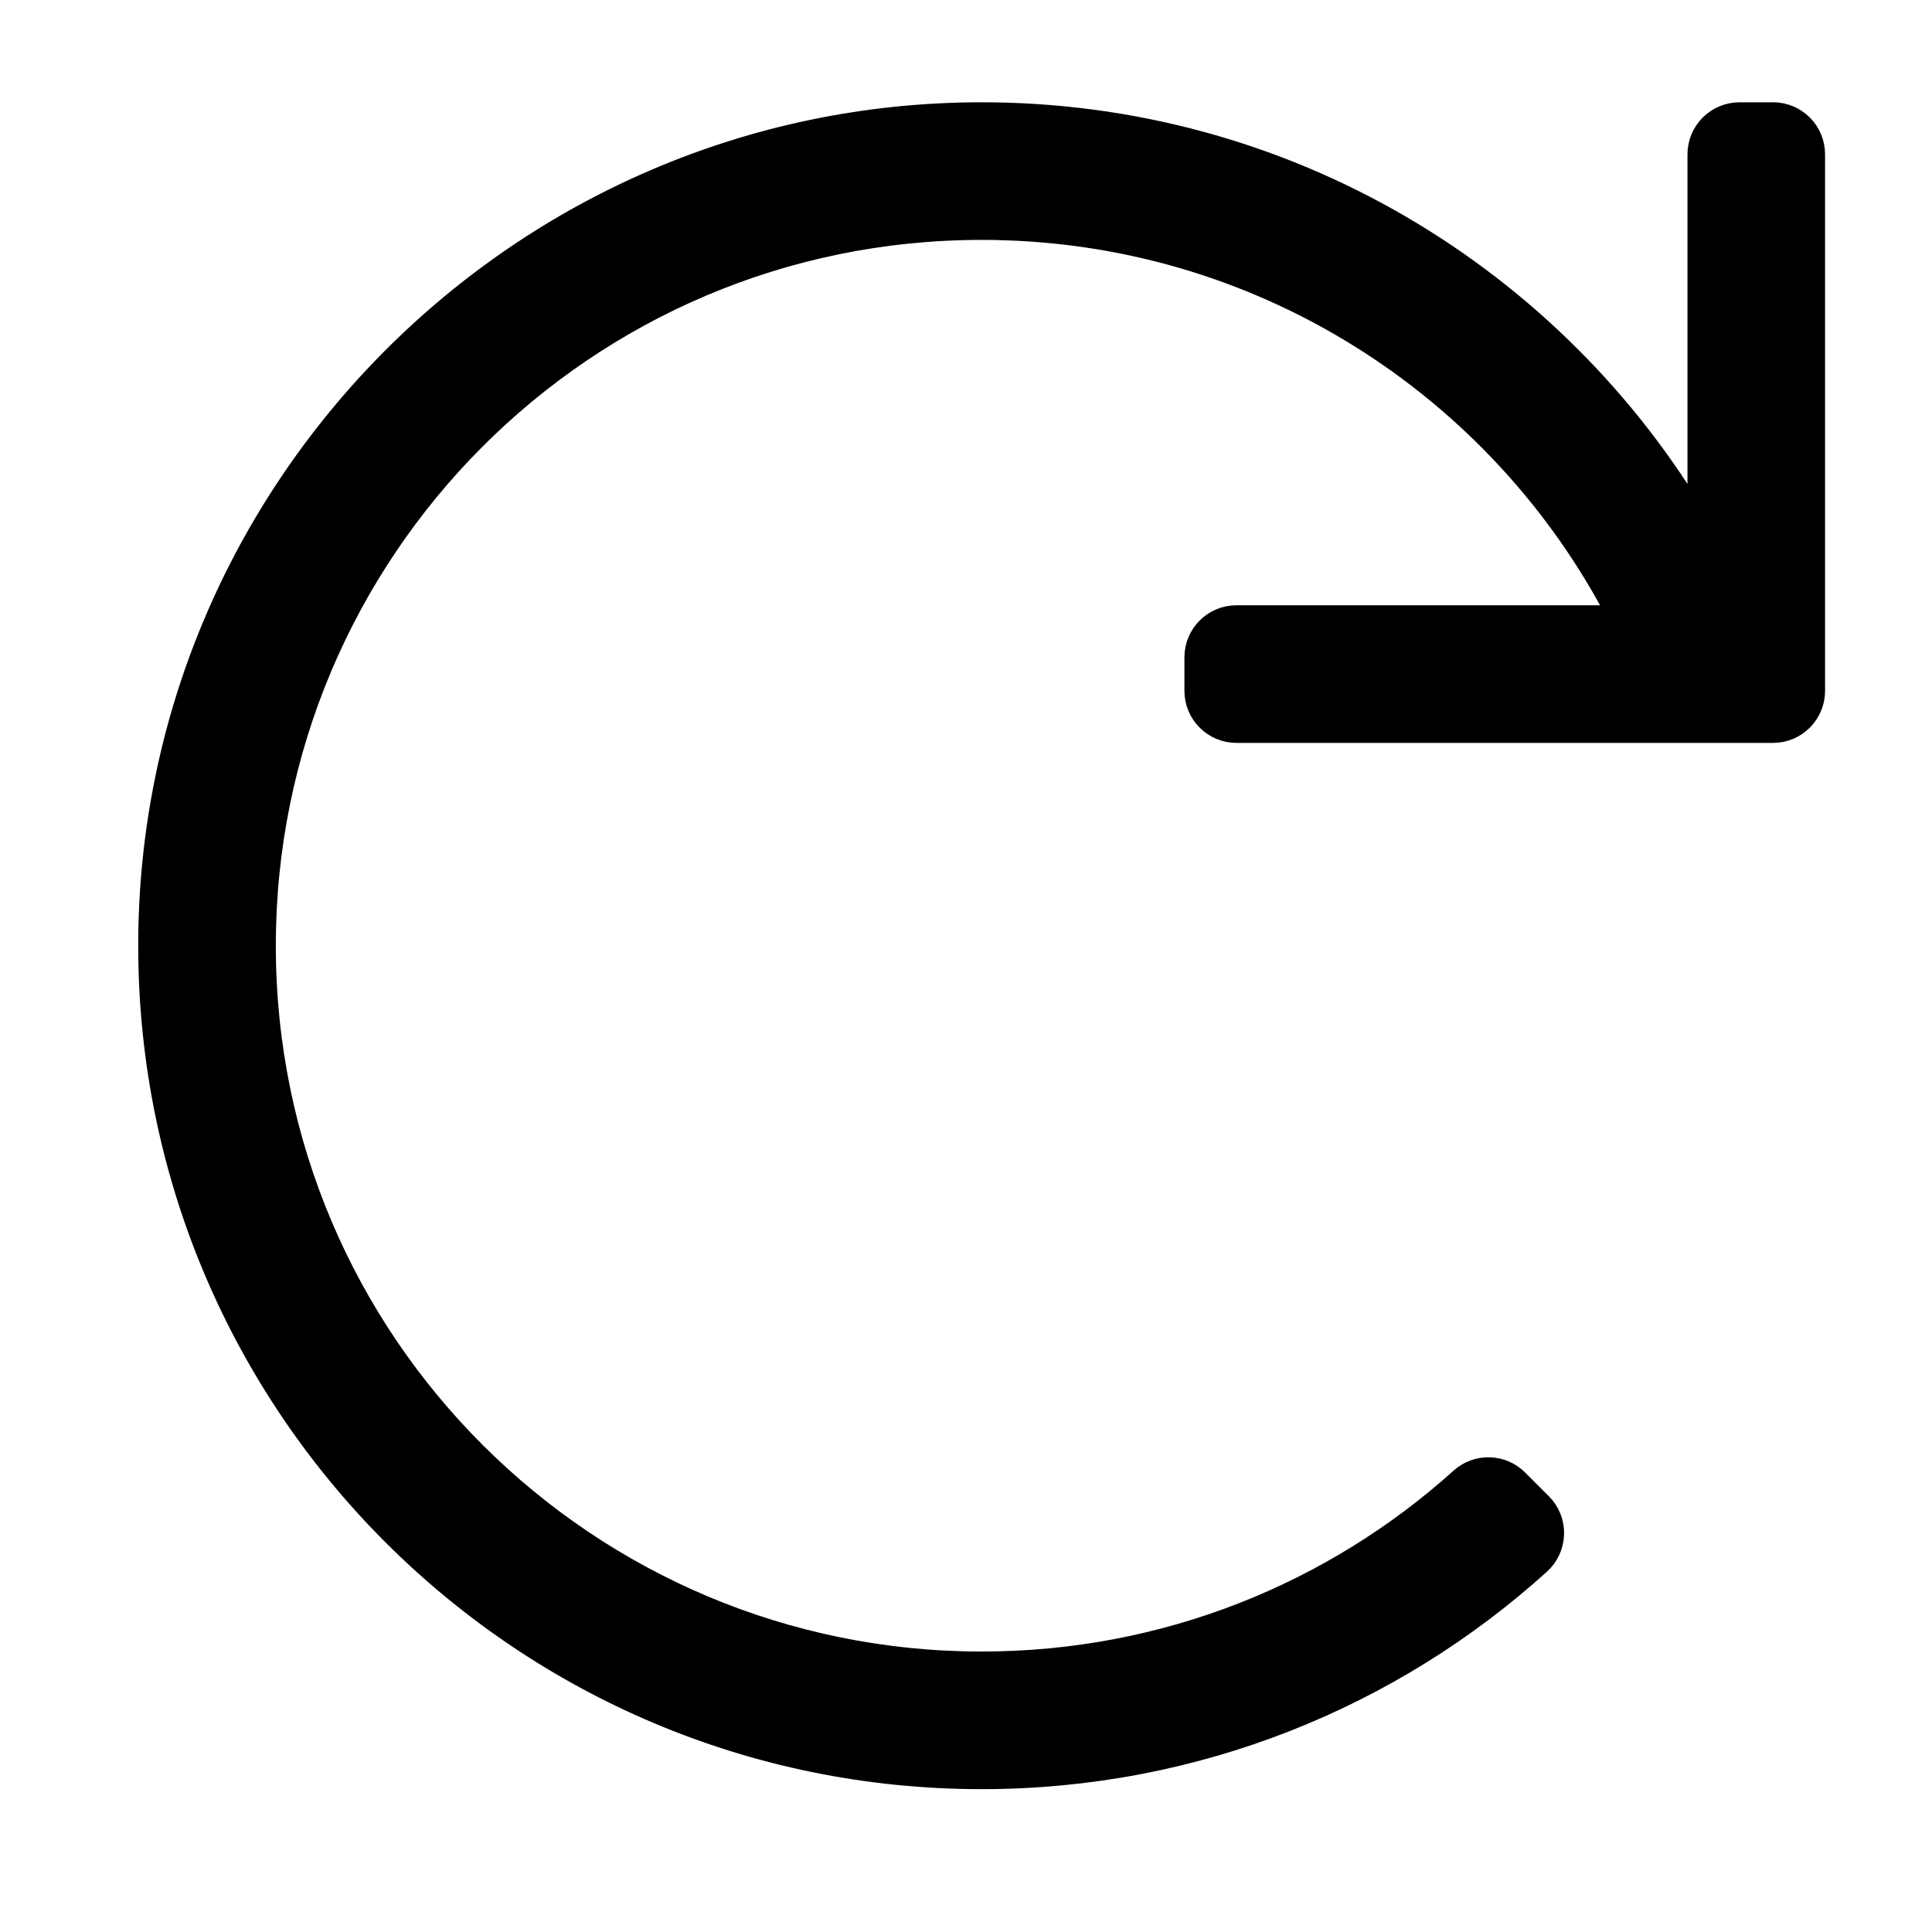
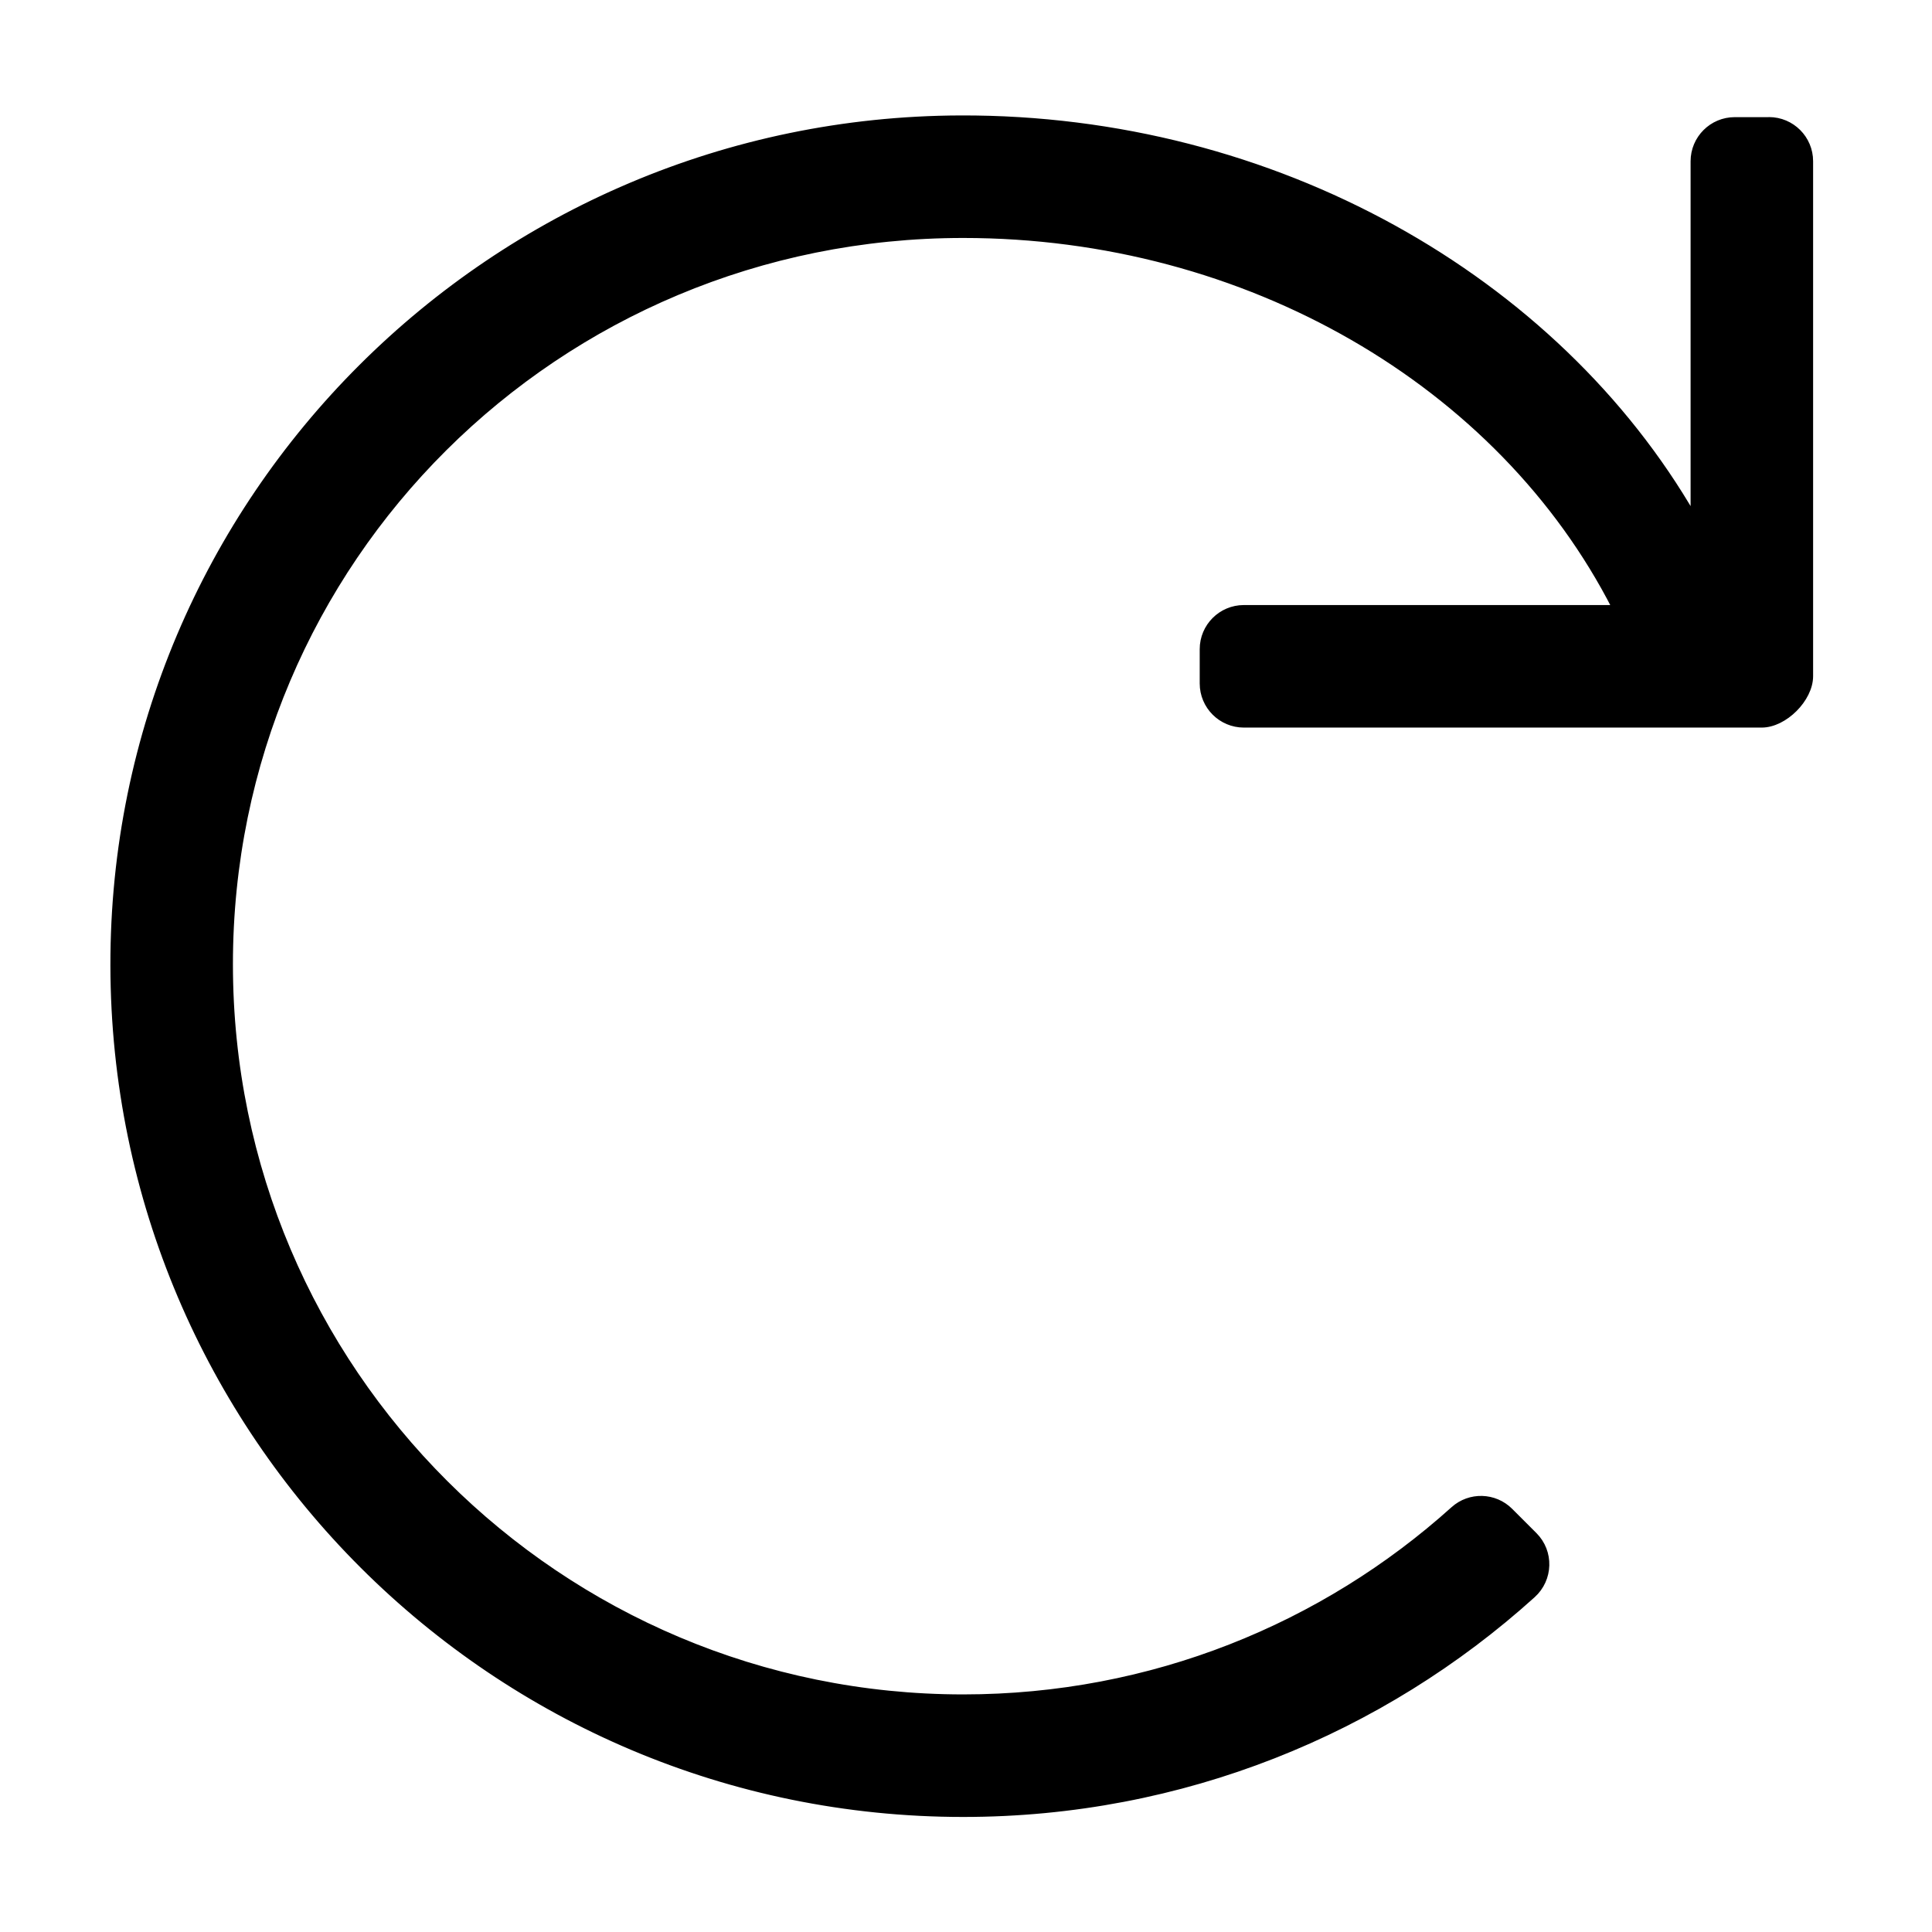
<svg xmlns="http://www.w3.org/2000/svg" width="128" height="128" version="1.1" viewBox="0 0 128 128">
  <style type="text/css">.Invers{fill:#000000;}</style>
-   <path class="Invers" d="m117.47 7.56h-2.222c-1.472 0-2.666 1.194-2.666 2.666v24.577c-9.597-16.346-27.381-27.307-47.721-27.244-30.301 0.095-54.97 24.885-54.922 55.186 0.048 30.39 24.698 55.009 55.098 55.009 14.203 0 27.15-5.374 36.92-14.198 1.136-1.026 1.19-2.791 0.107-3.873l-1.571-1.571c-1-1-2.61-1.047-3.662-0.101-8.418 7.576-19.56 12.189-31.795 12.189-26.158 0-47.544-21.18-47.544-47.544 0-26.158 21.18-47.544 47.544-47.544 18.41 0 34.379 10.459 42.275 25.771h-25.392c-1.472 0-2.666 1.194-2.666 2.666v2.222c0 1.472 1.194 2.666 2.666 2.666h35.548c1.472 7e-5 2.666-1.194 2.666-2.666v-35.548c0-1.472-1.194-2.666-2.666-2.666z" style="stroke-linejoin:round;stroke-width:1.564;stroke:#000" />
+   <path class="Invers" d="m117.2 7.961h-2.27c-1.504 0-2.724 1.22-2.724 2.724v23.58c-9.135-15.84-27.787-26.482-48.571-26.417-30.963 0.097-56.17 25.157-56.121 56.12 0.049 31.054 25.237 56.21 56.301 56.21 14.513 0 27.743-5.491 37.726-14.508 1.161-1.048 1.216-2.852 0.109-3.958l-1.605-1.605c-1.022-1.022-2.667-1.07-3.742-0.103-8.602 7.742-19.987 12.455-32.489 12.455-26.729 0-48.582-21.643-48.582-48.582 0-26.729 21.643-48.311 48.582-48.311 18.812 0 35.609 9.841 43.198 24.72h-24.604c-1.504 0-2.724 1.22-2.724 2.724v2.27c0 1.504 1.22 2.724 2.724 2.724h34.311c1.504 7.1e-5 3.204-1.699 3.204-3.204v-34.119c0-1.504-1.22-2.724-2.724-2.724z" style="stroke-linejoin:round;stroke-width:.4;stroke:#000" />
</svg>
